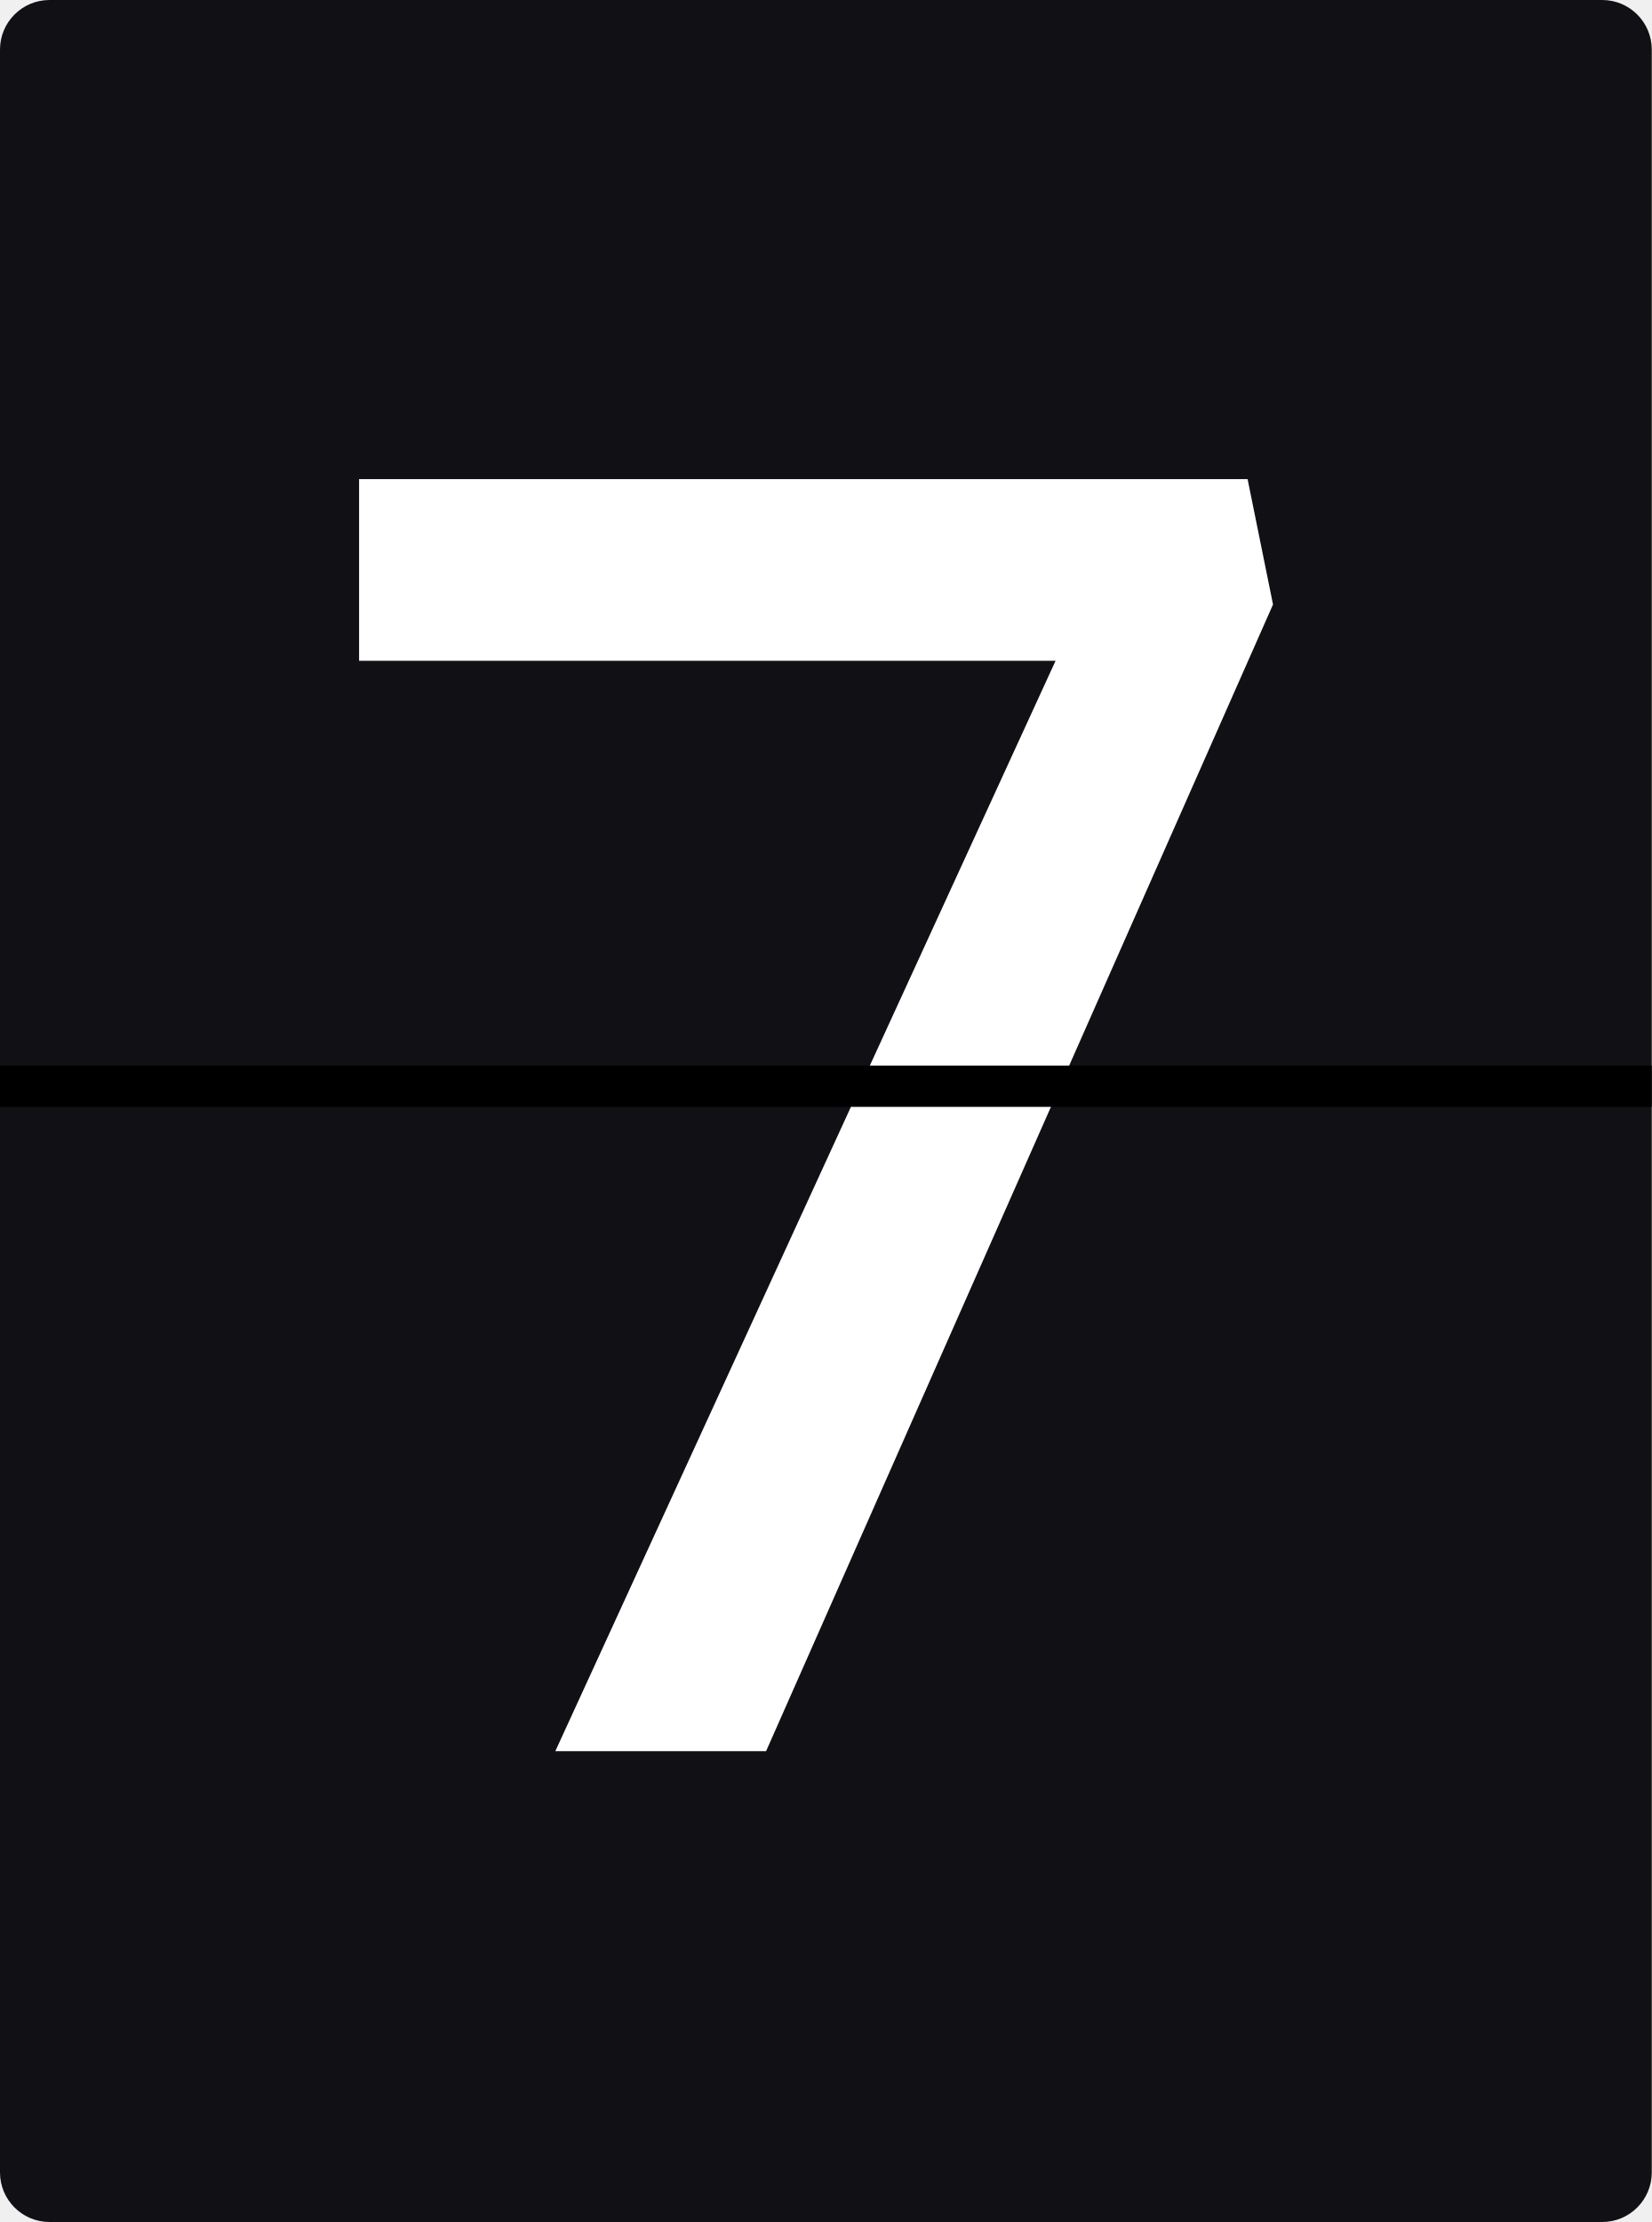
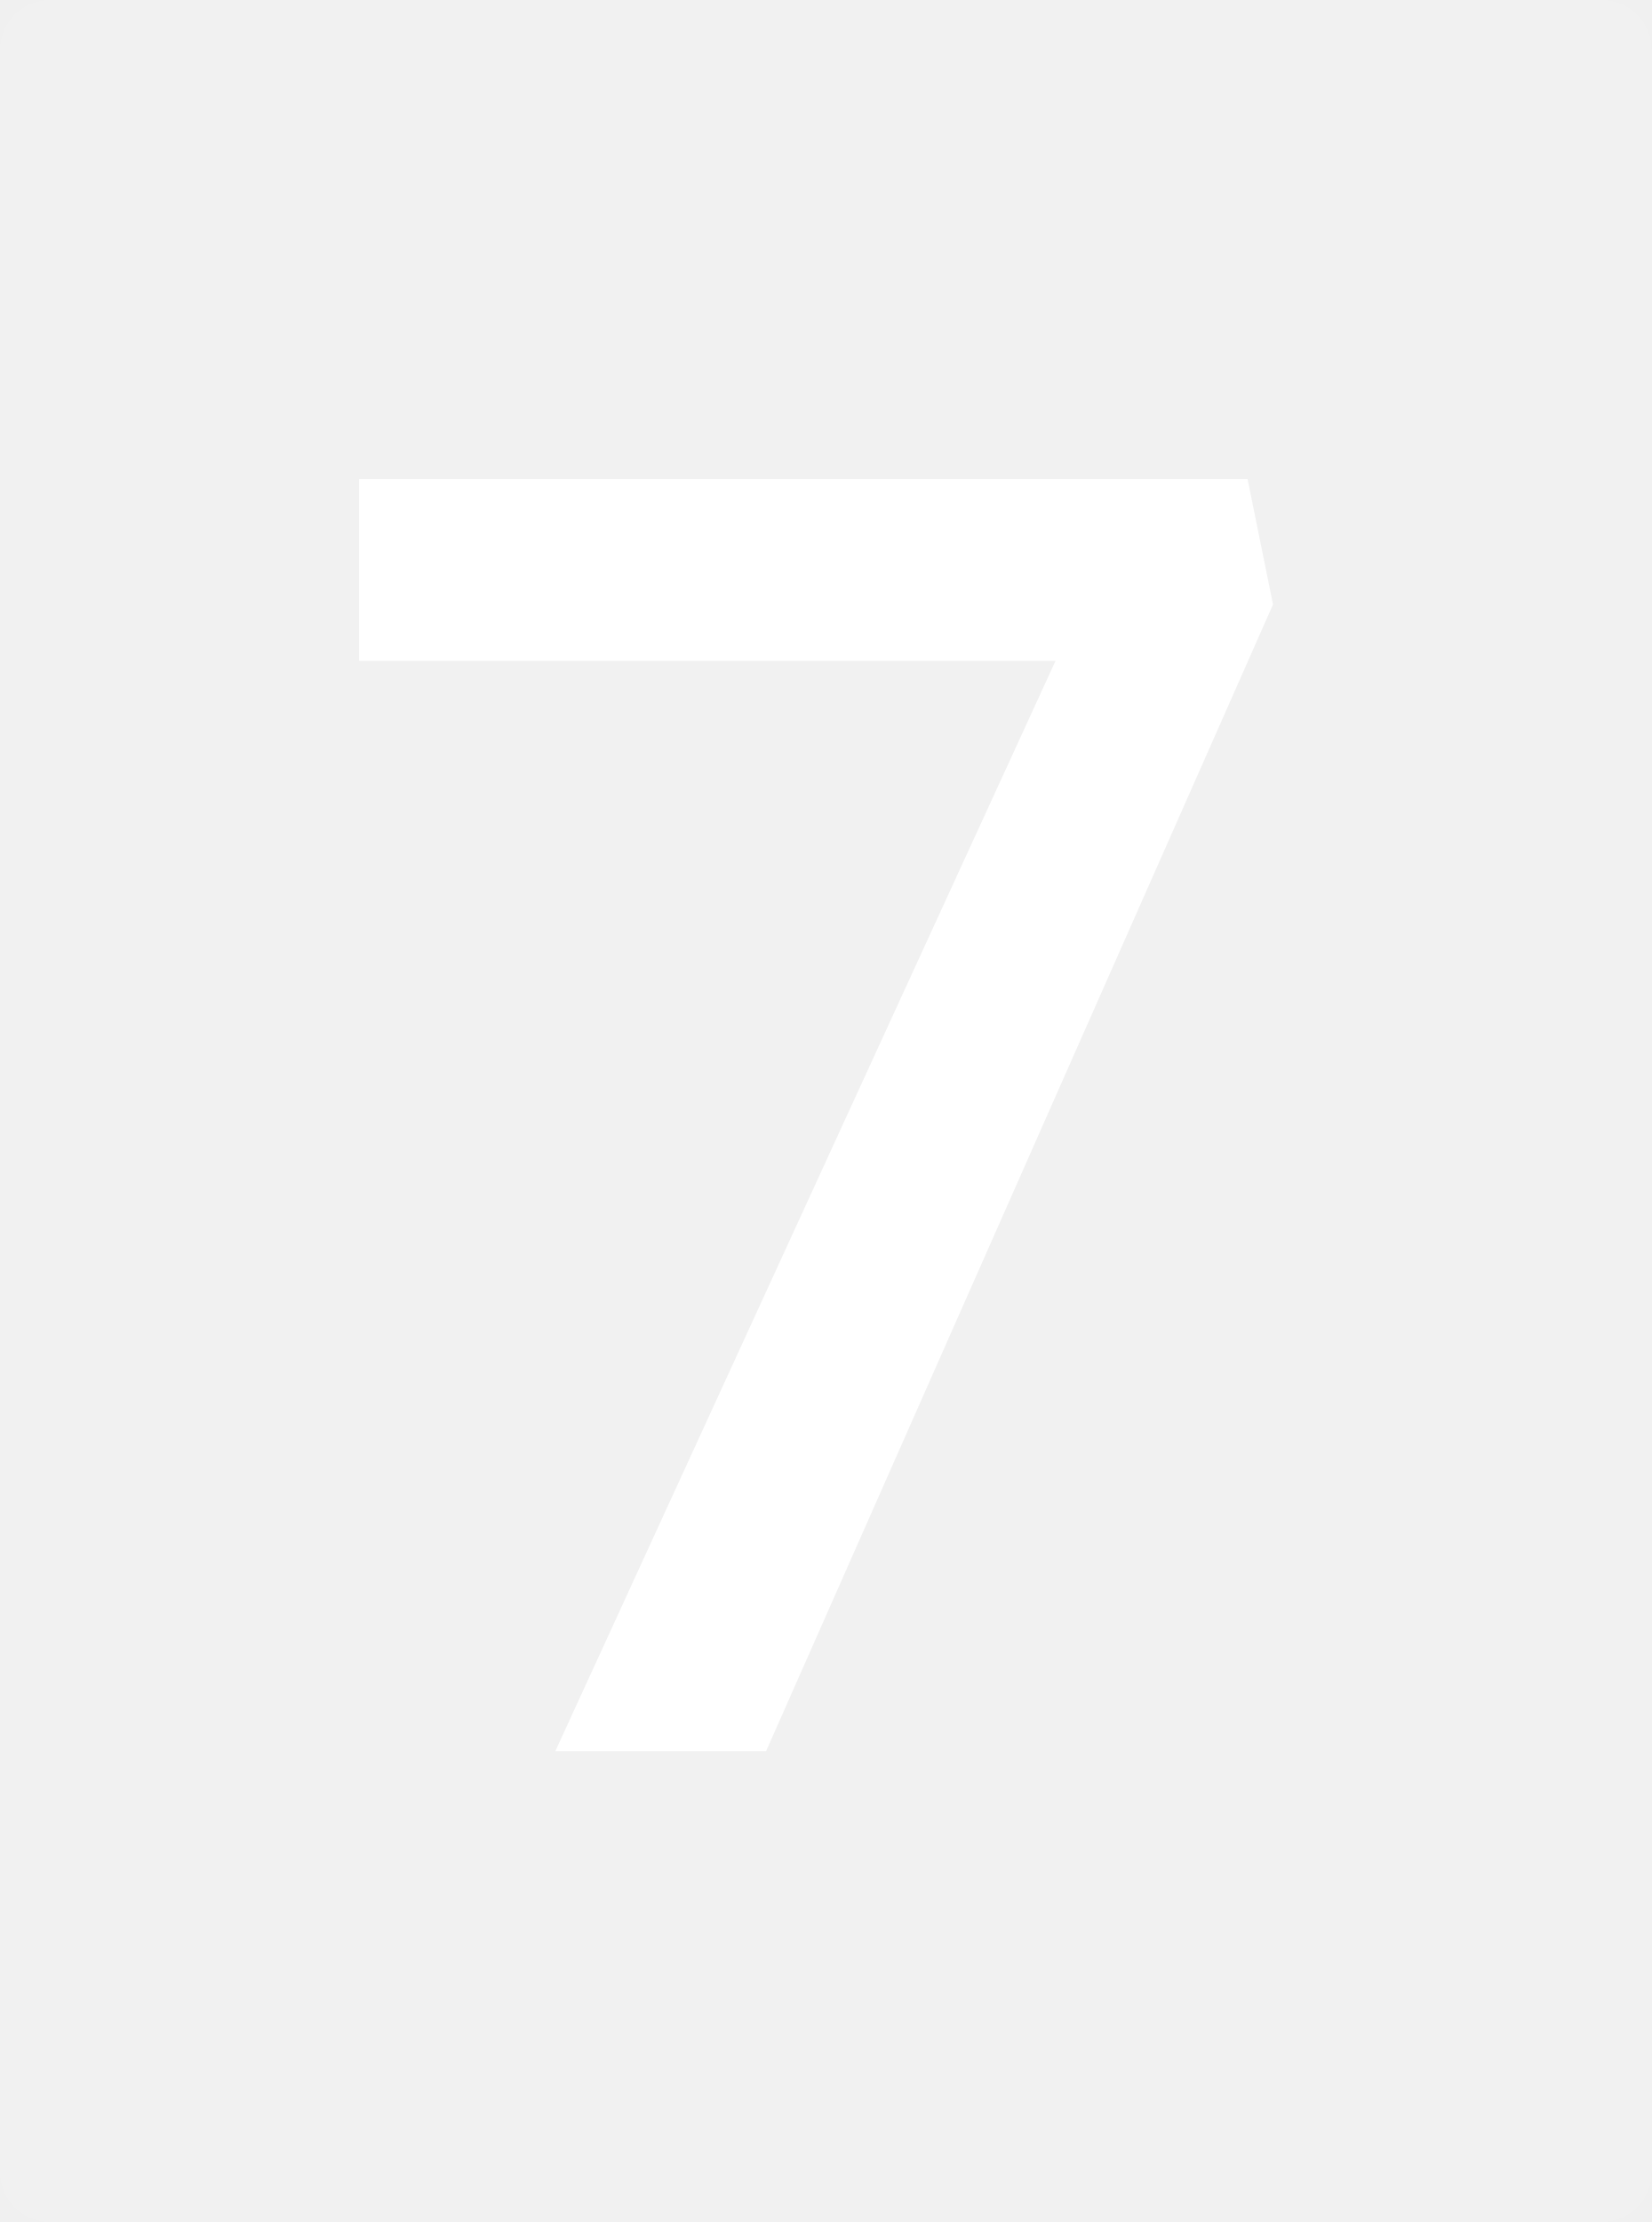
<svg xmlns="http://www.w3.org/2000/svg" width="200" height="269" viewBox="0 0 200 269" fill="none">
-   <rect width="200" height="269" rx="6" fill="#111115" />
+   <rect width="200" height="269" rx="6" fill="white" fill-opacity="0.05" />
  <path d="M67.24 212L131.04 72.96L133.68 80H43.48V58H151.06L154.14 73.18L92.76 212H67.24Z" fill="white" />
-   <path fill-rule="evenodd" clip-rule="evenodd" d="M200 134H0V129H200V134Z" fill="black" />
</svg>
